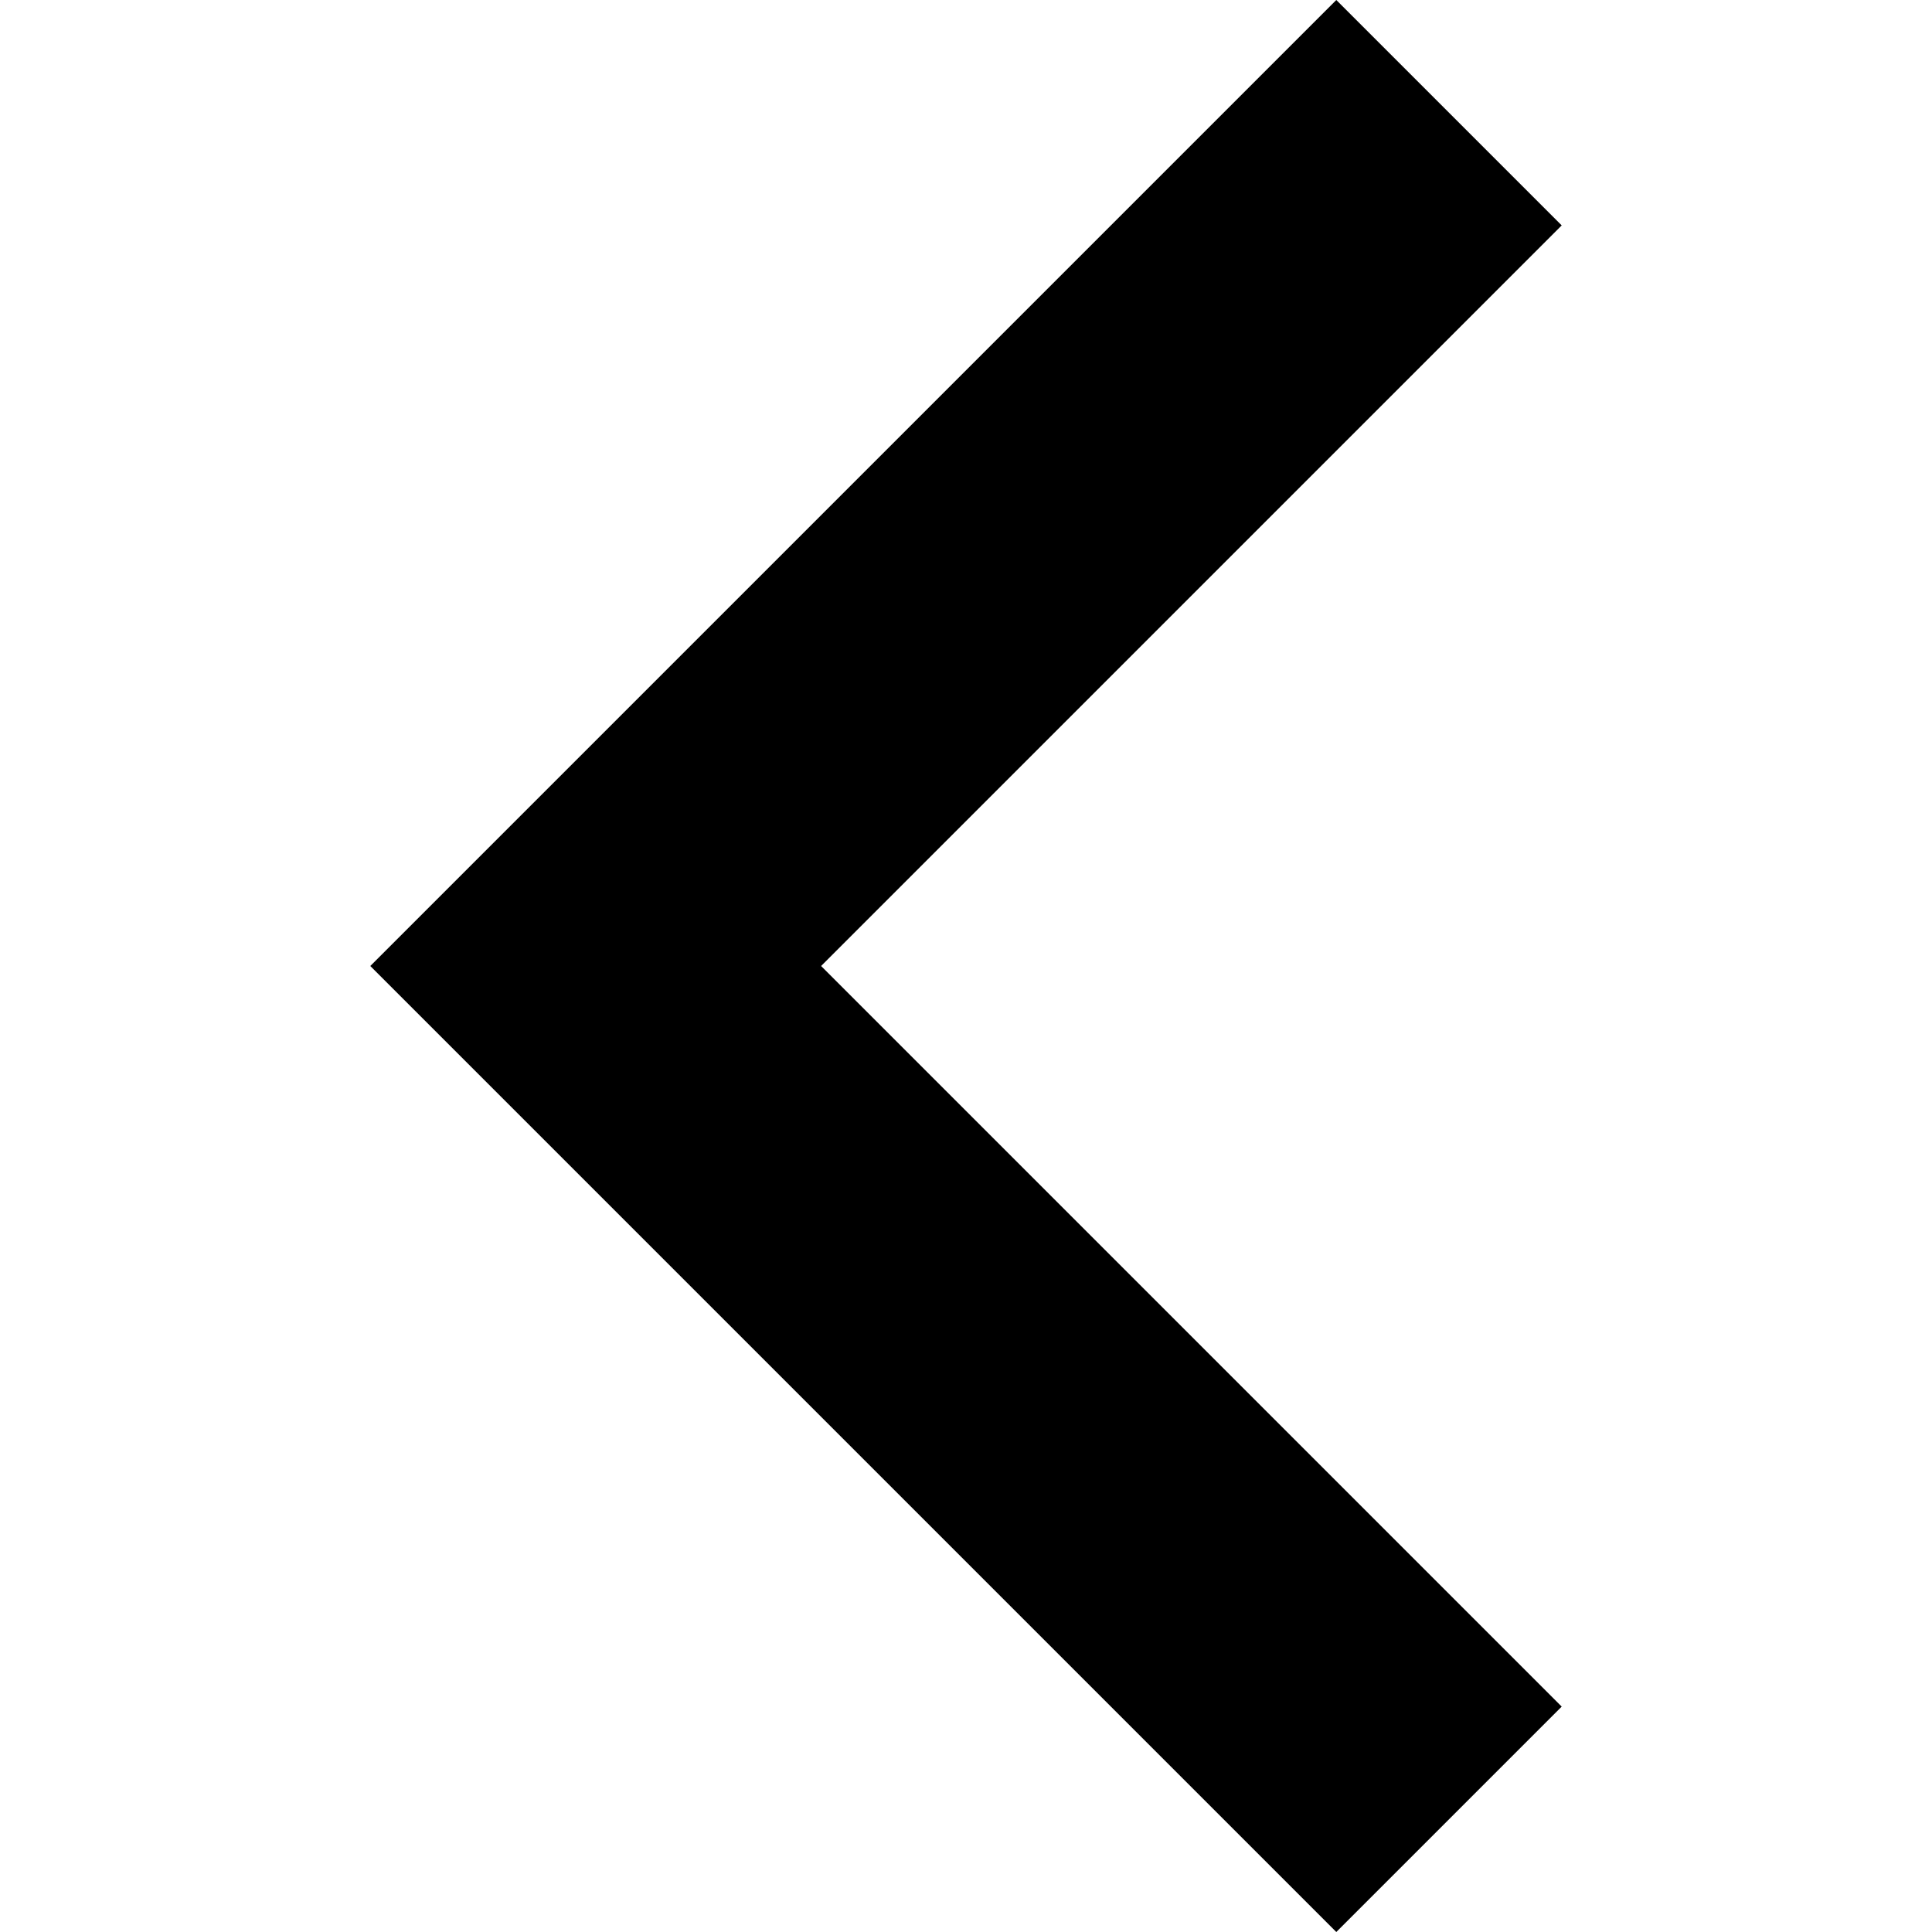
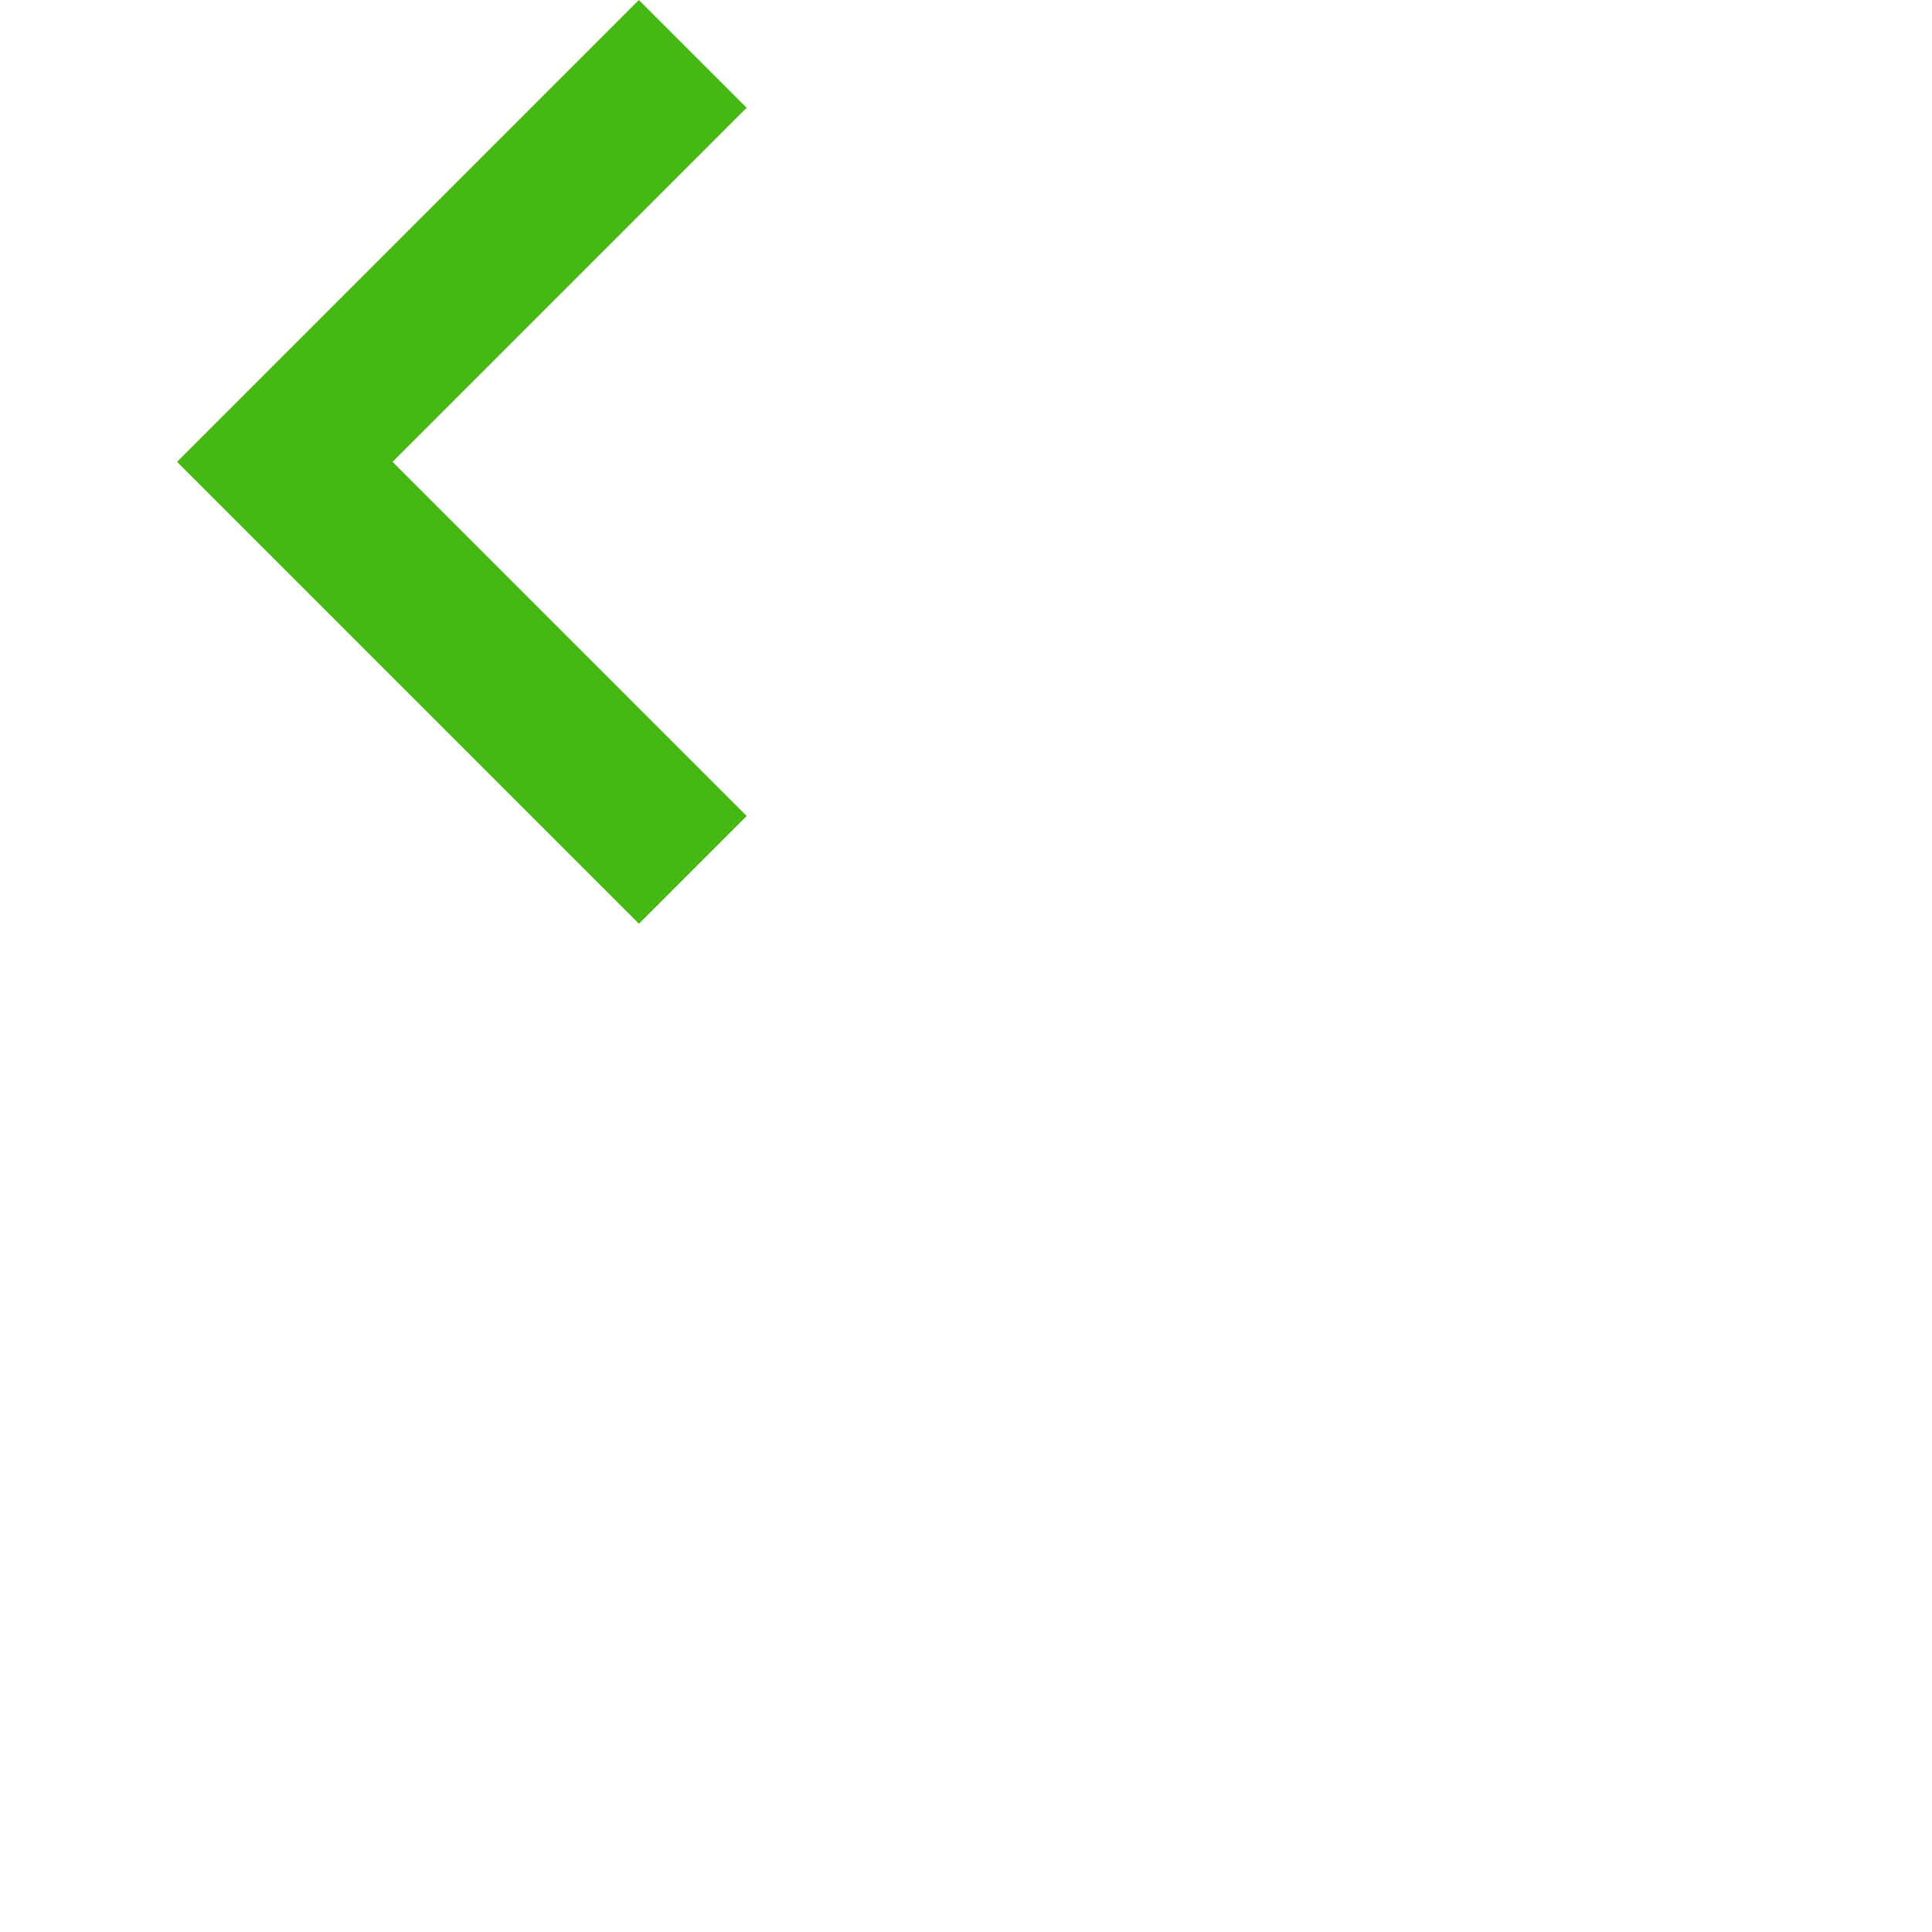
- <svg xmlns="http://www.w3.org/2000/svg" version="1.1" id="Capa_1" x="0px" y="0px" width="306px" height="306px" viewBox="0 0 306 306" style="enable-background:new 0 0 306 306;" xml:space="preserve">
+ <svg xmlns="http://www.w3.org/2000/svg" xmlns:xlink="http://www.w3.org/1999/xlink" version="1.1" preserveAspectRatio="xMidYMid meet" viewBox="0 0 640 640" width="640" height="640">
+   <defs>
+     <path d="M211.65 0L58.65 153L211.65 306L247.35 270.3L130.05 153L247.35 35.7L211.65 0Z" id="b3a5cT8Pv" />
+   </defs>
  <g>
-     <g id="chevron-left">
-       <polygon points="247.35,35.7 211.65,0 58.65,153 211.65,306 247.35,270.3 130.05,153   " />
+     <g>
+       <g>
+         <use xlink:href="#b3a5cT8Pv" opacity="1" fill="#46b814" fill-opacity="1" />
+         <g>
+           <use xlink:href="#b3a5cT8Pv" opacity="1" fill-opacity="0" stroke="#000000" stroke-width="1" stroke-opacity="0" />
+         </g>
+       </g>
    </g>
  </g>
-   <g>
- </g>
-   <g>
- </g>
-   <g>
- </g>
-   <g>
- </g>
-   <g>
- </g>
-   <g>
- </g>
-   <g>
- </g>
-   <g>
- </g>
-   <g>
- </g>
-   <g>
- </g>
-   <g>
- </g>
-   <g>
- </g>
-   <g>
- </g>
-   <g>
- </g>
-   <g>
- </g>
</svg>
